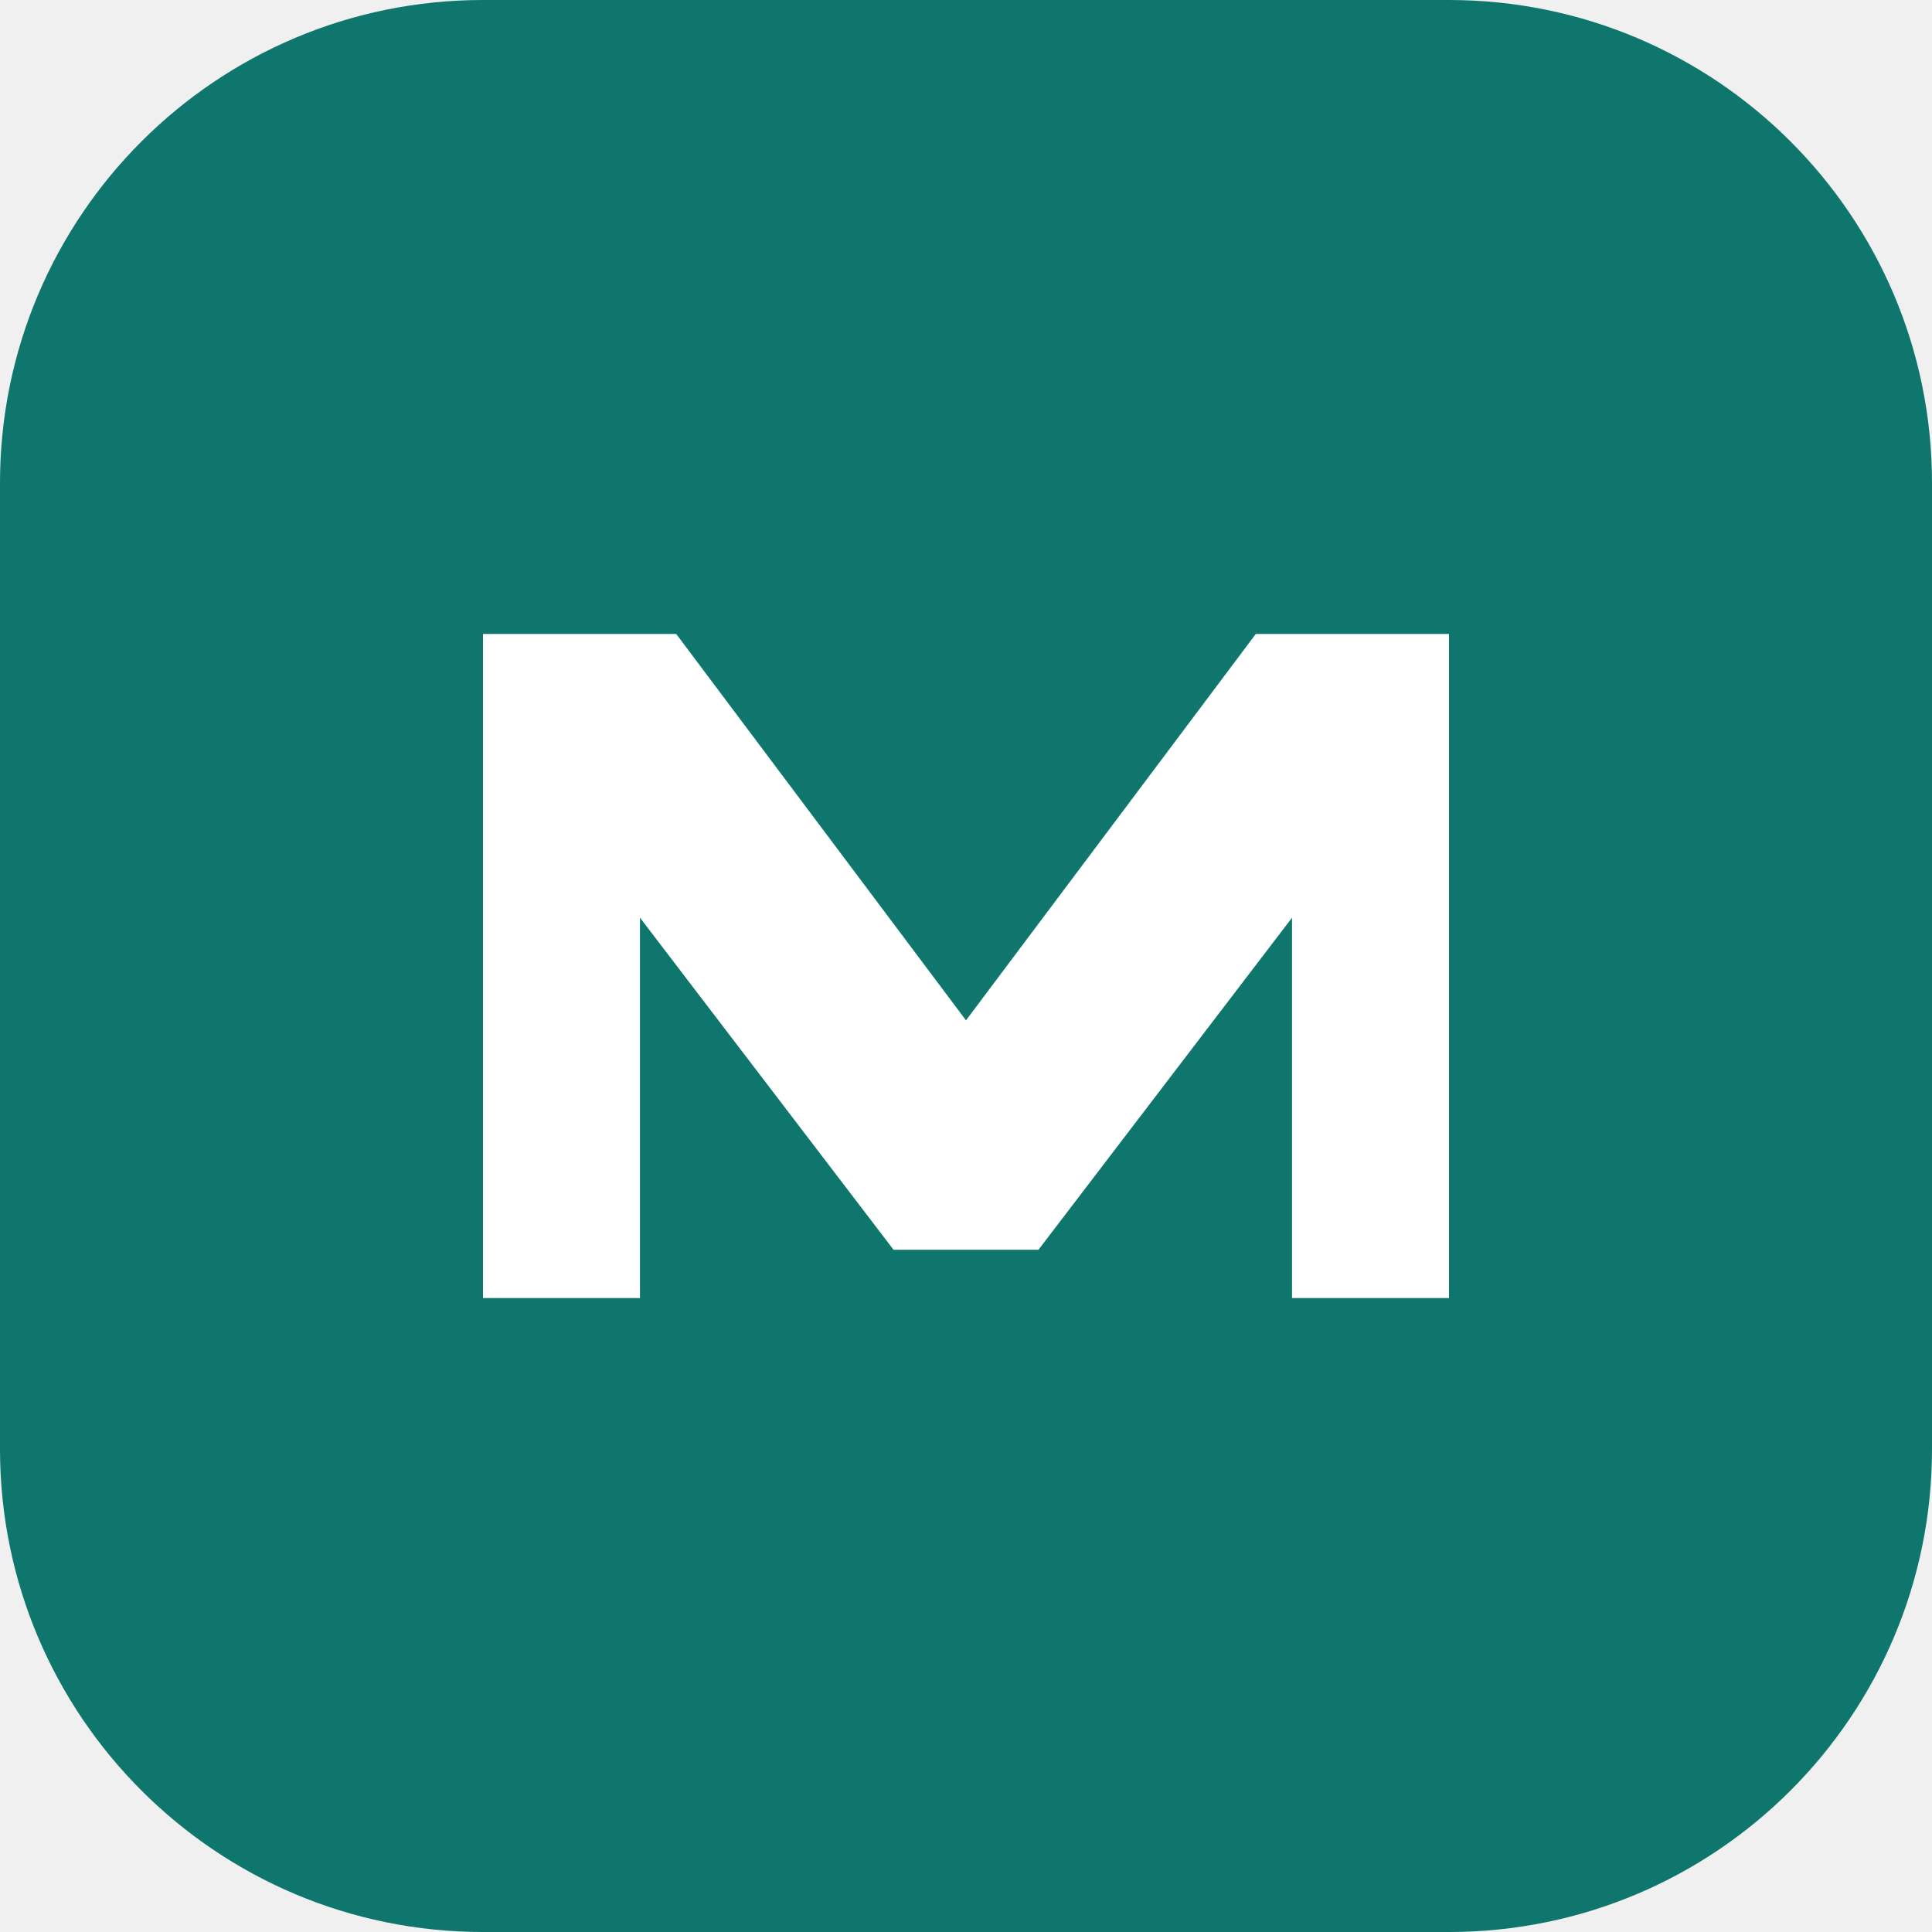
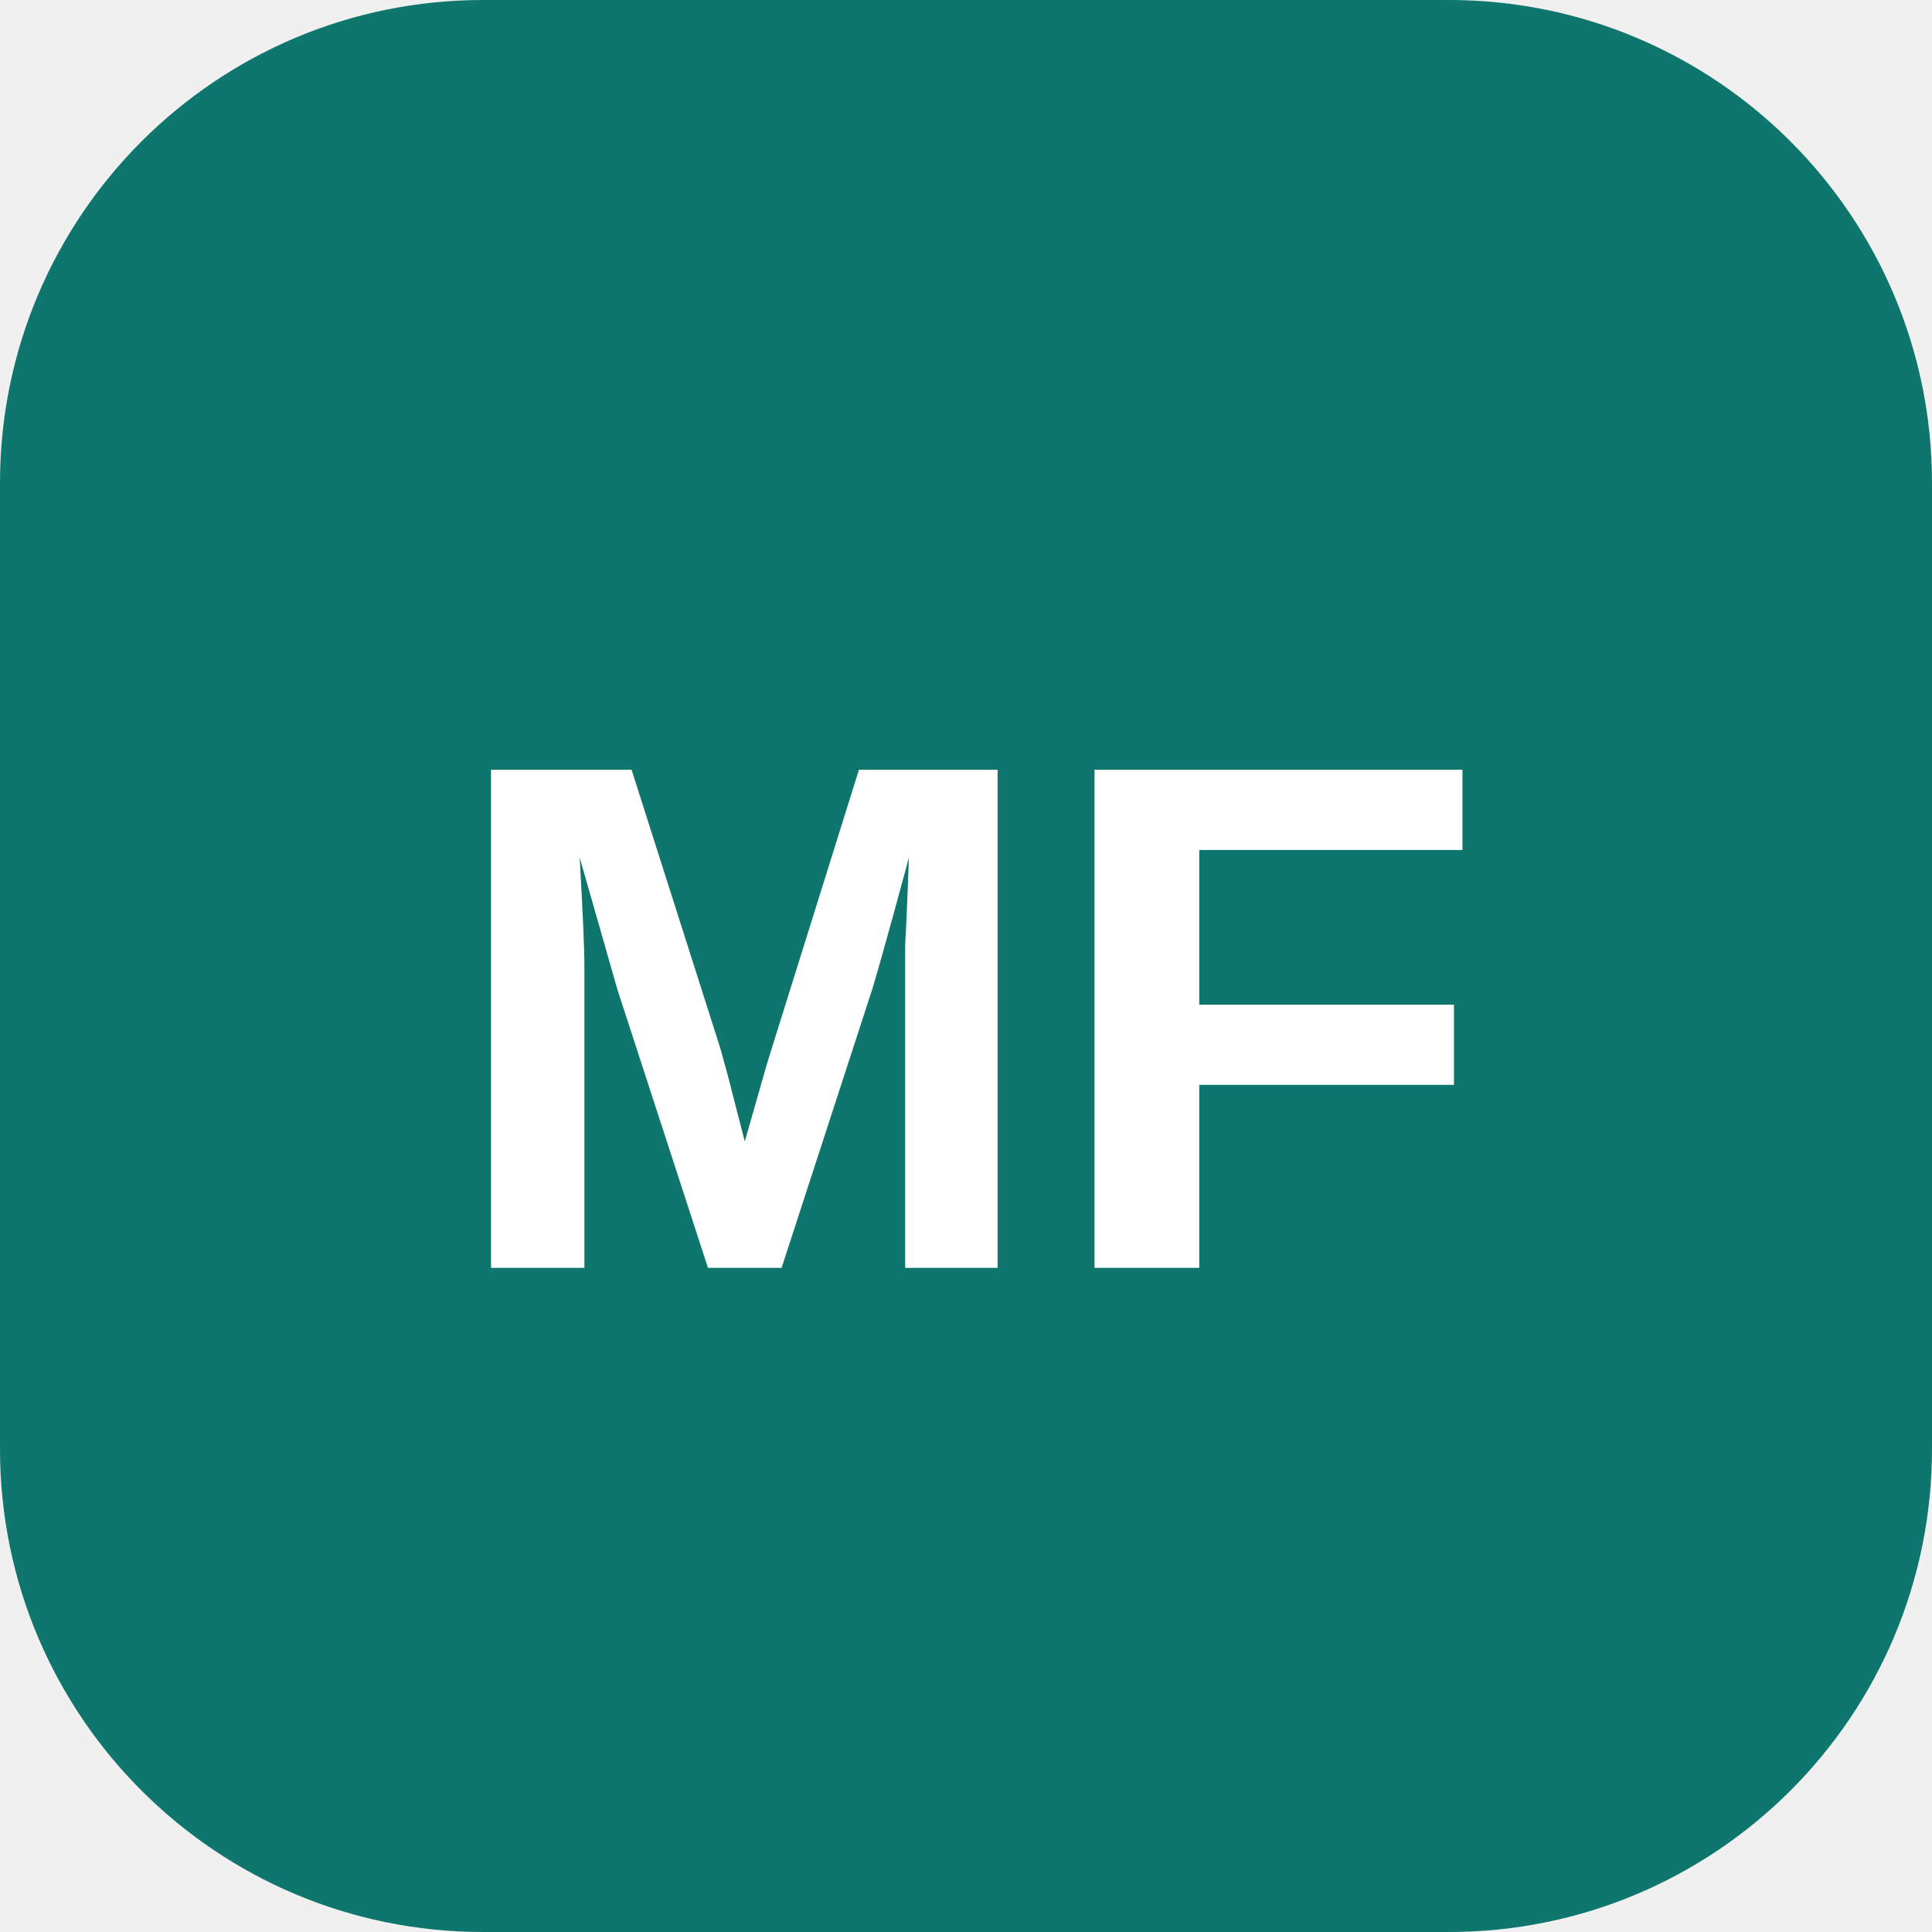
<svg xmlns="http://www.w3.org/2000/svg" viewBox="0 0 32 32">
  <rect width="32" height="32" rx="8" fill="#0f766e" />
-   <path d="M8 21.5V10.5h3.2l4.8 6.4 4.8-6.4H24v11h-2.6v-6.3l-4.2 5.5h-2.4l-4.2-5.5v6.3H8z" fill="#ffffff" />
+   <text x="16" y="21" text-anchor="middle" font-family="Arial, sans-serif" font-size="12" font-weight="700" fill="#ffffff">MF</text>
</svg>
